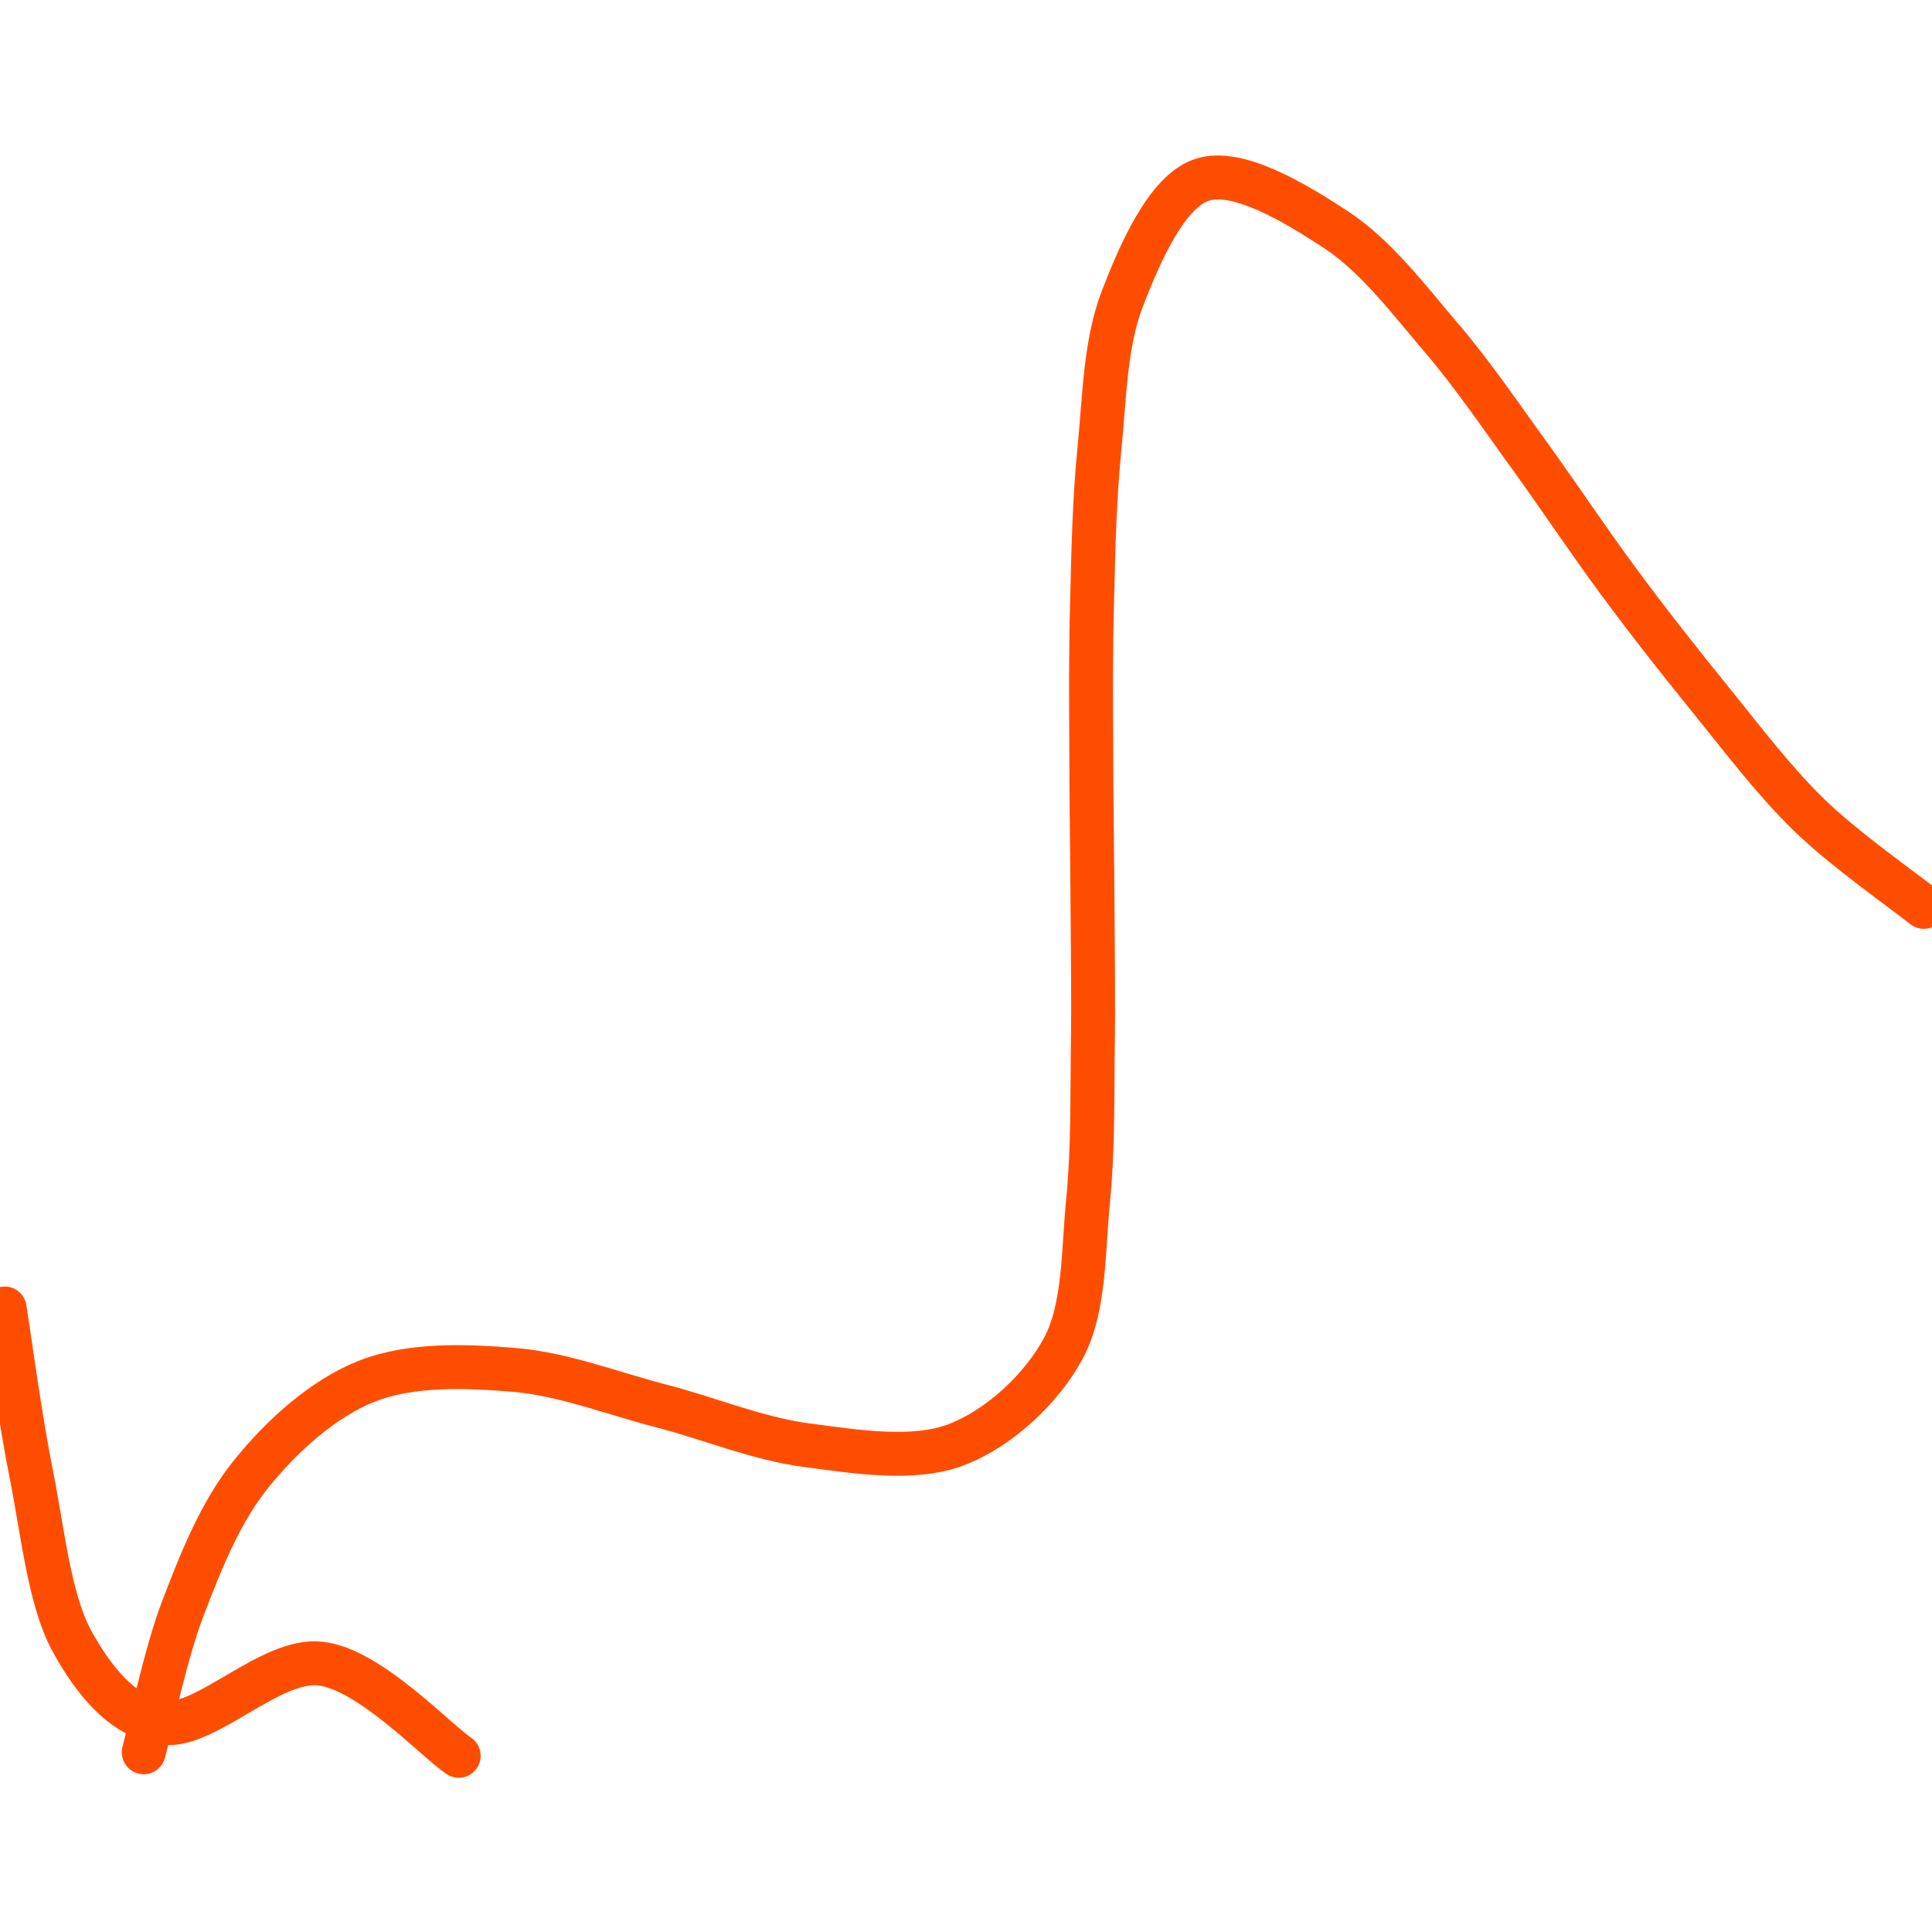
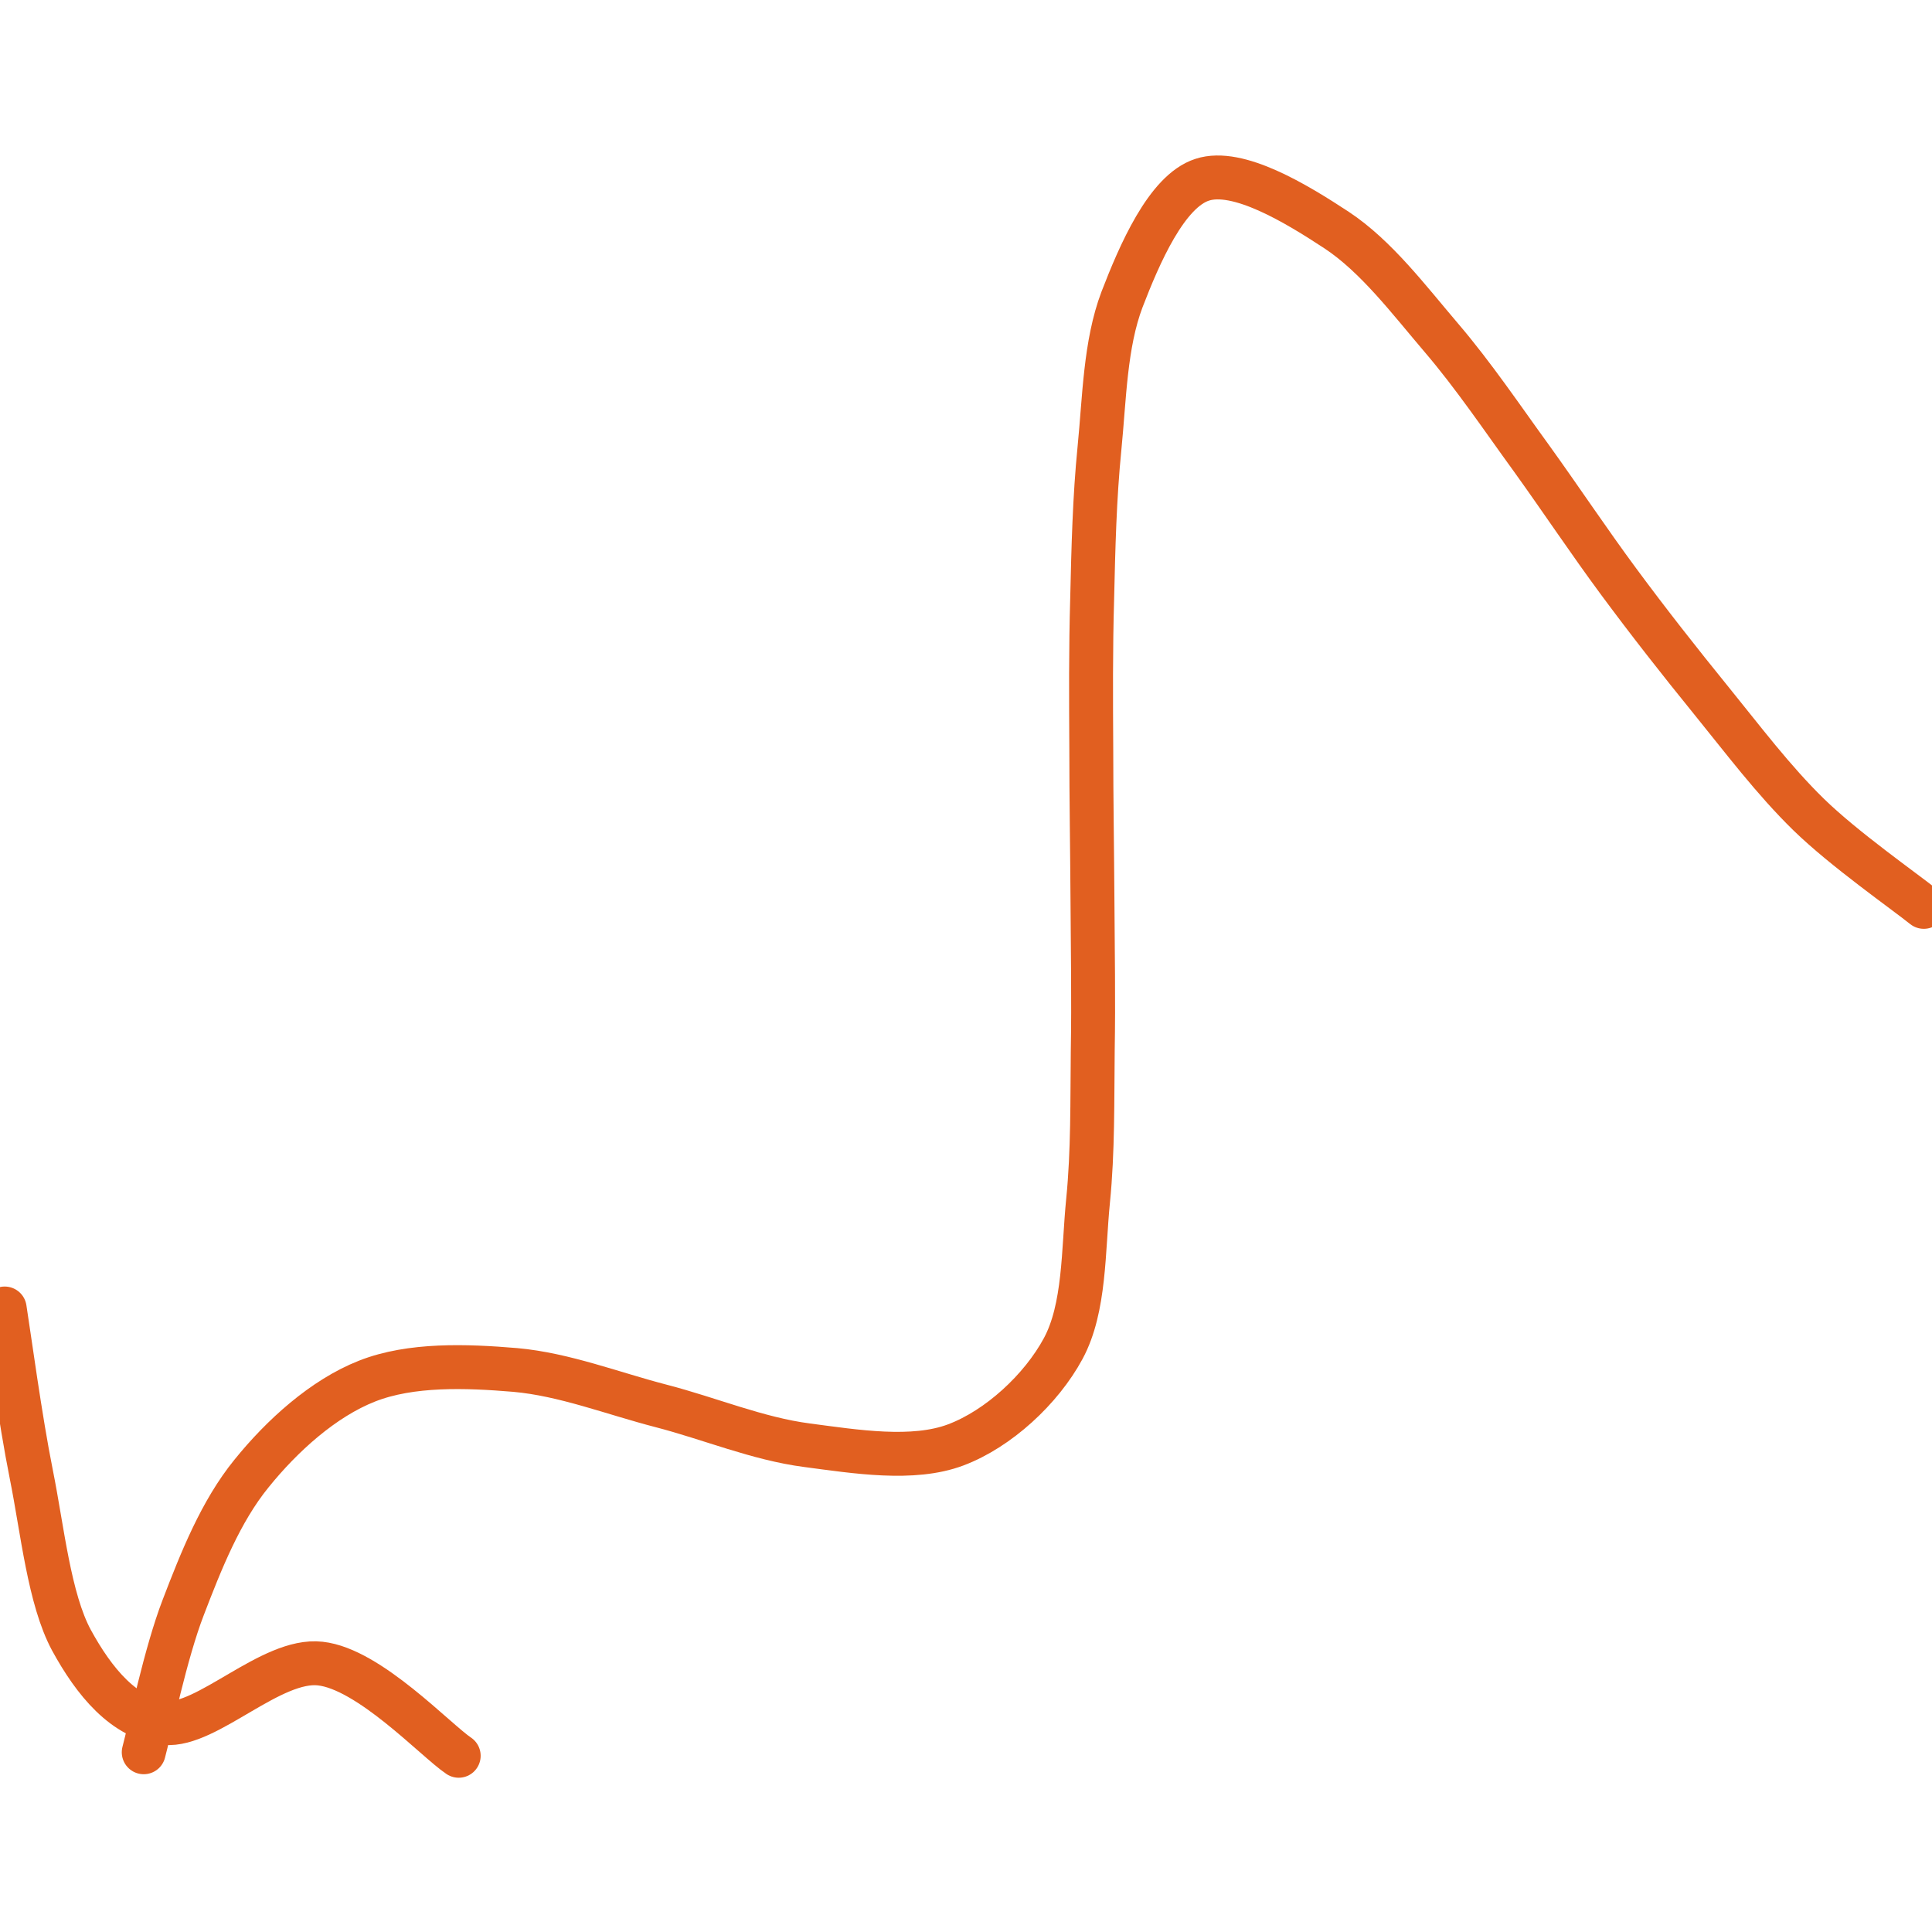
<svg xmlns="http://www.w3.org/2000/svg" width="66" height="66" viewBox="0 0 66 66" fill="none">
-   <path d="M65.72 30.98 C65.06 30.45 63.00 29.01 61.79 27.83 C60.58 26.65 59.53 25.25 58.45 23.92 C57.37 22.59 56.31 21.24 55.29 19.86 C54.27 18.48 53.32 17.05 52.32 15.66 C51.31 14.27 50.35 12.84 49.24 11.54 C48.13 10.24 47.02 8.76 45.66 7.86 C44.29 6.96 42.29 5.74 41.07 6.14 C39.85 6.53 38.92 8.70 38.33 10.23 C37.75 11.76 37.73 13.60 37.56 15.31 C37.39 17.01 37.35 18.73 37.31 20.45 C37.26 22.16 37.27 23.87 37.28 25.59 C37.28 27.30 37.31 29.02 37.32 30.73 C37.33 32.45 37.36 34.16 37.33 35.88 C37.31 37.59 37.34 39.32 37.17 41.02 C37.00 42.72 37.07 44.68 36.32 46.07 C35.57 47.46 34.11 48.81 32.65 49.36 C31.19 49.91 29.23 49.59 27.56 49.37 C25.88 49.15 24.25 48.46 22.59 48.03 C20.93 47.60 19.28 46.95 17.60 46.80 C15.93 46.66 14.04 46.59 12.54 47.18 C11.04 47.77 9.63 49.05 8.59 50.34 C7.54 51.63 6.87 53.32 6.26 54.91 C5.65 56.49 5.13 59.04 4.91 59.86" stroke="#FF4D00" stroke-width="1.5" stroke-linecap="round" stroke-linejoin="round" />
-   <path d="M0.16 44.70 C0.31 45.64 0.69 48.48 1.07 50.37 C1.45 52.26 1.68 54.62 2.44 56.03 C3.21 57.44 4.24 58.72 5.65 58.86 C7.07 58.99 9.27 56.64 10.94 56.83 C12.61 57.01 14.88 59.45 15.67 59.98" stroke="#FF4D00" stroke-width="1.5" stroke-linecap="round" stroke-linejoin="round" />
+   <path d="M65.72 30.98 C65.06 30.45 63.00 29.01 61.79 27.83 C60.58 26.65 59.53 25.25 58.45 23.92 C57.37 22.59 56.31 21.24 55.29 19.86 C54.27 18.48 53.32 17.05 52.32 15.66 C51.31 14.27 50.35 12.84 49.24 11.54 C48.13 10.24 47.02 8.76 45.66 7.86 C44.29 6.96 42.29 5.74 41.07 6.14 C39.85 6.53 38.92 8.70 38.33 10.23 C37.75 11.76 37.73 13.60 37.56 15.31 C37.39 17.01 37.35 18.73 37.31 20.45 C37.26 22.16 37.27 23.87 37.28 25.59 C37.28 27.30 37.31 29.02 37.32 30.73 C37.33 32.45 37.36 34.16 37.33 35.88 C37.31 37.59 37.34 39.32 37.17 41.02 C37.00 42.72 37.07 44.68 36.32 46.07 C35.57 47.46 34.11 48.81 32.65 49.36 C31.19 49.91 29.23 49.59 27.56 49.37 C25.88 49.15 24.25 48.46 22.59 48.03 C20.93 47.60 19.28 46.95 17.60 46.80 C15.93 46.66 14.04 46.59 12.54 47.18 C11.04 47.77 9.63 49.05 8.59 50.34 C7.54 51.63 6.87 53.32 6.26 54.91 C5.65 56.49 5.13 59.04 4.91 59.86" stroke="#E15F20" stroke-width="1.5" stroke-linecap="round" stroke-linejoin="round" />
+   <path d="M0.16 44.70 C0.31 45.64 0.69 48.48 1.07 50.37 C1.45 52.26 1.68 54.62 2.44 56.03 C3.21 57.44 4.24 58.72 5.65 58.86 C7.07 58.99 9.27 56.64 10.94 56.83 C12.61 57.01 14.88 59.45 15.67 59.98" stroke="#E15F20" stroke-width="1.5" stroke-linecap="round" stroke-linejoin="round" />
</svg>
